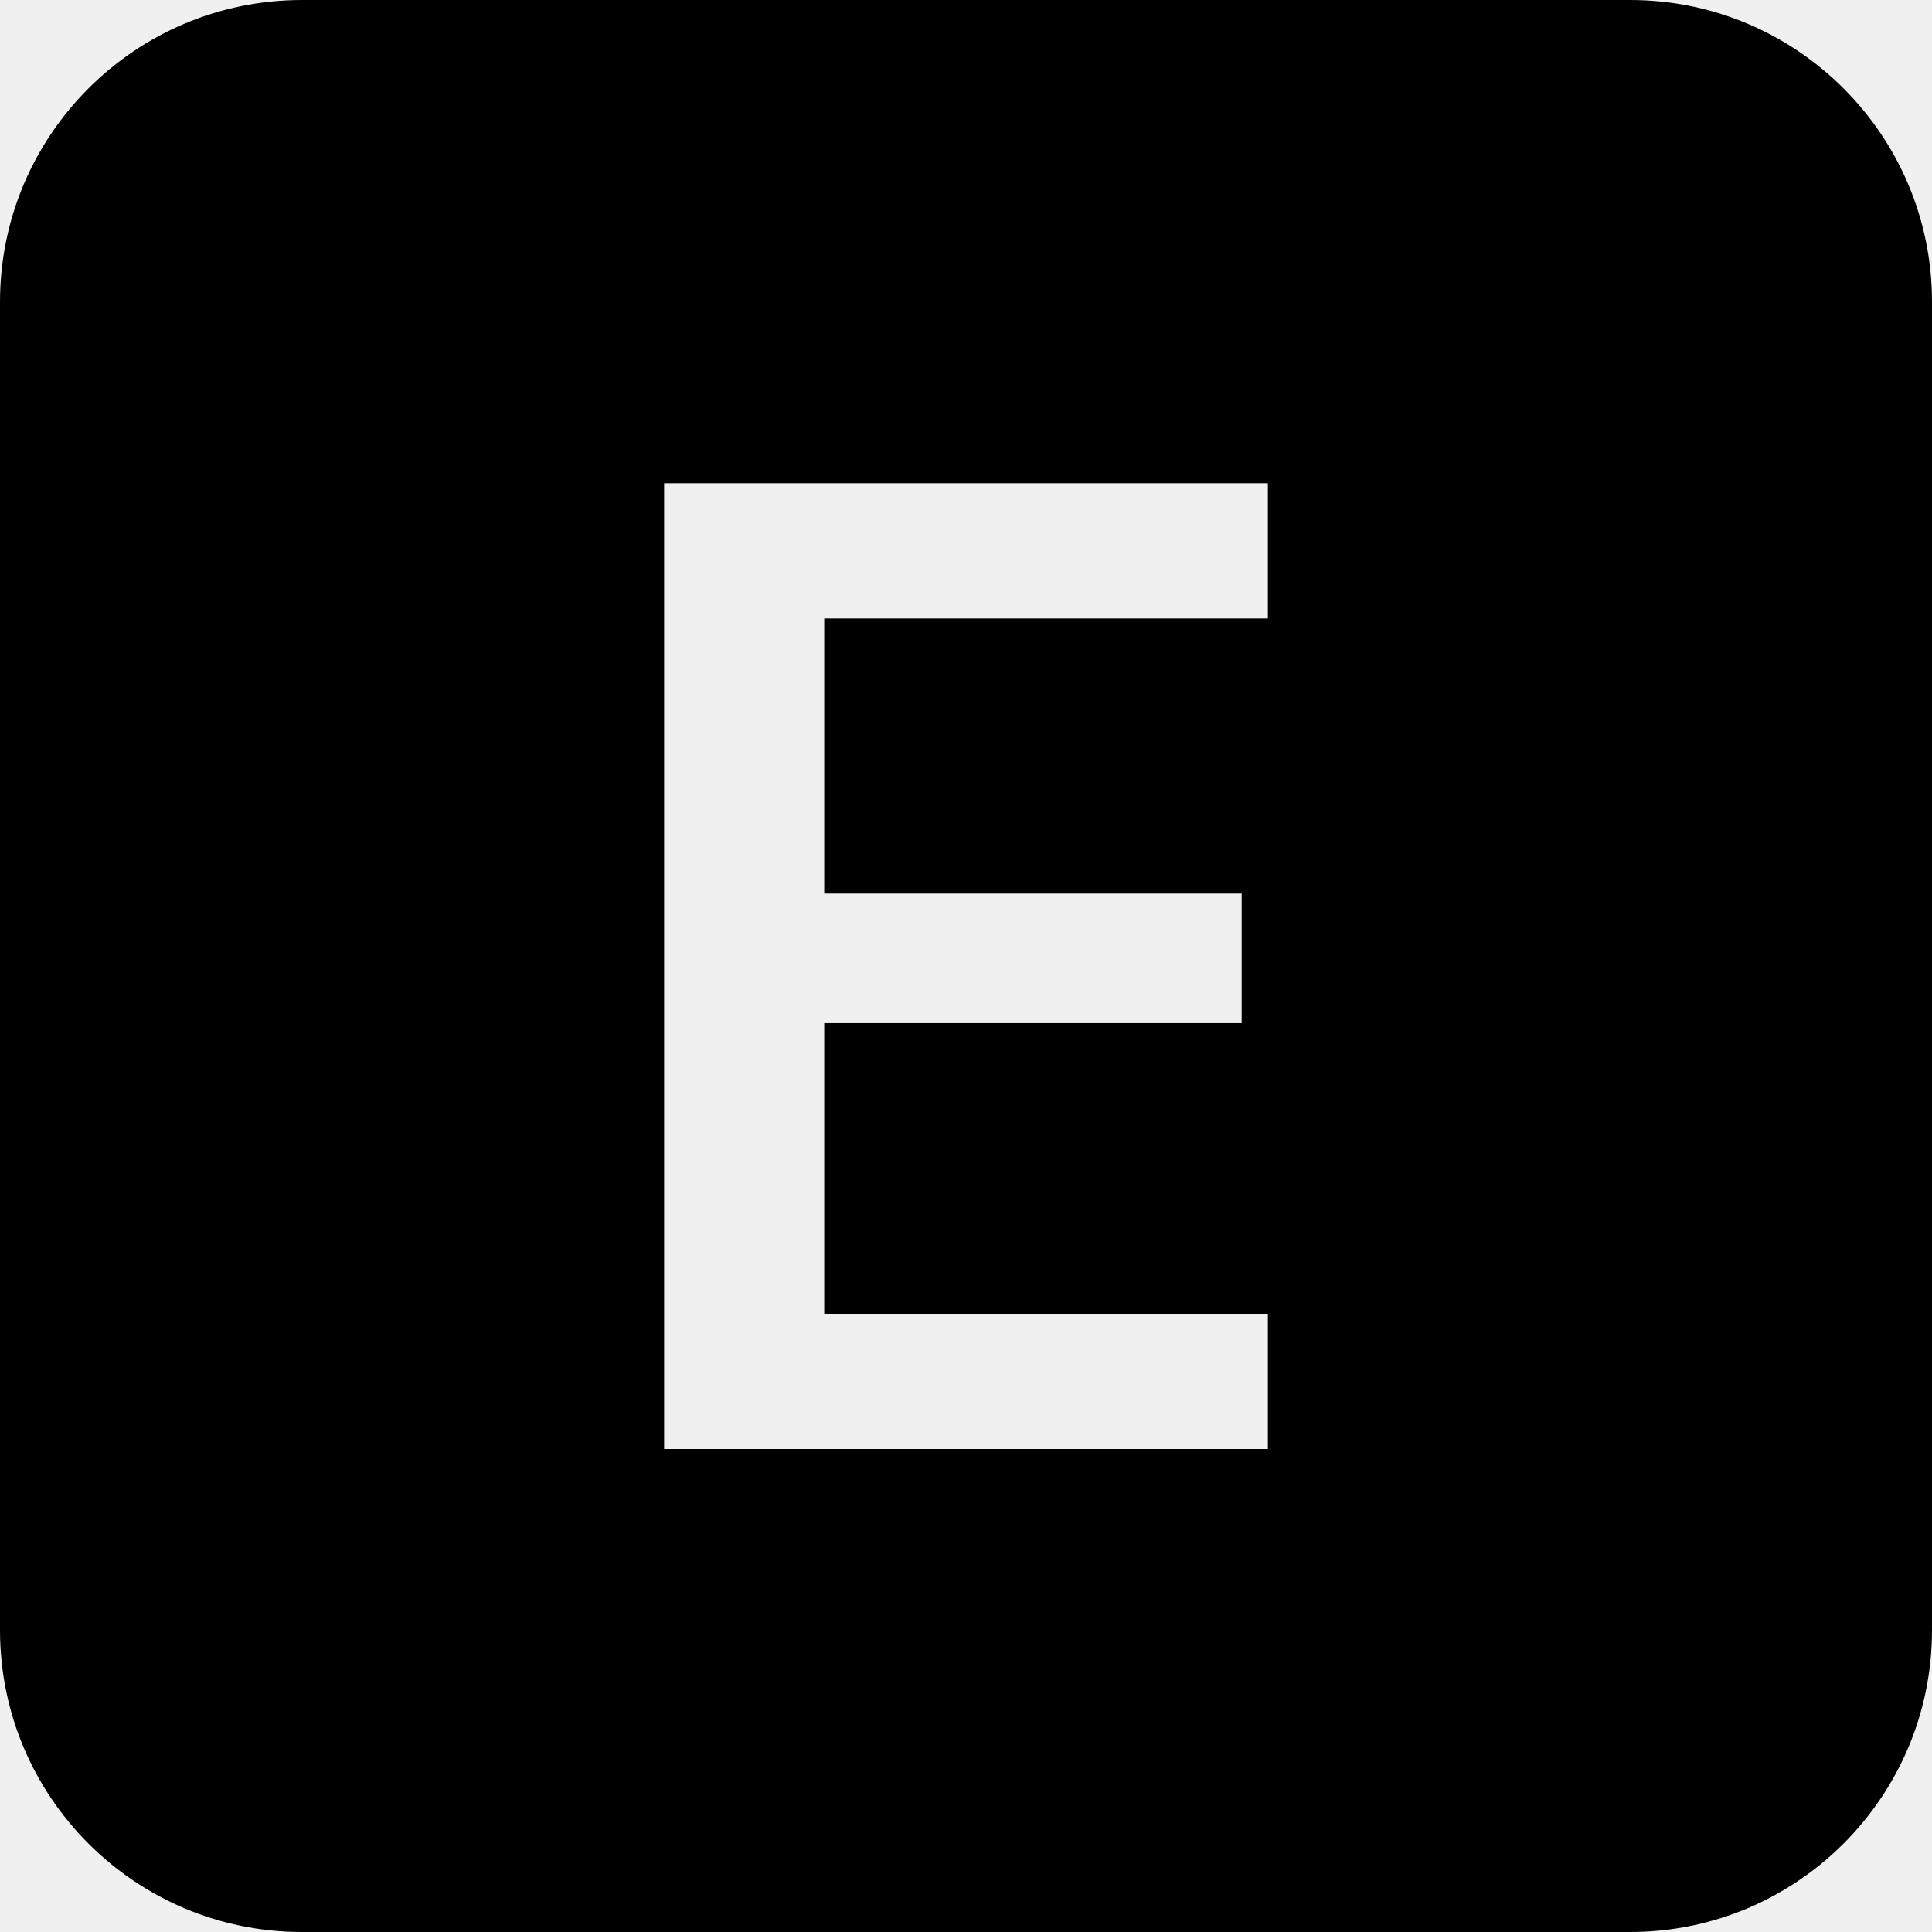
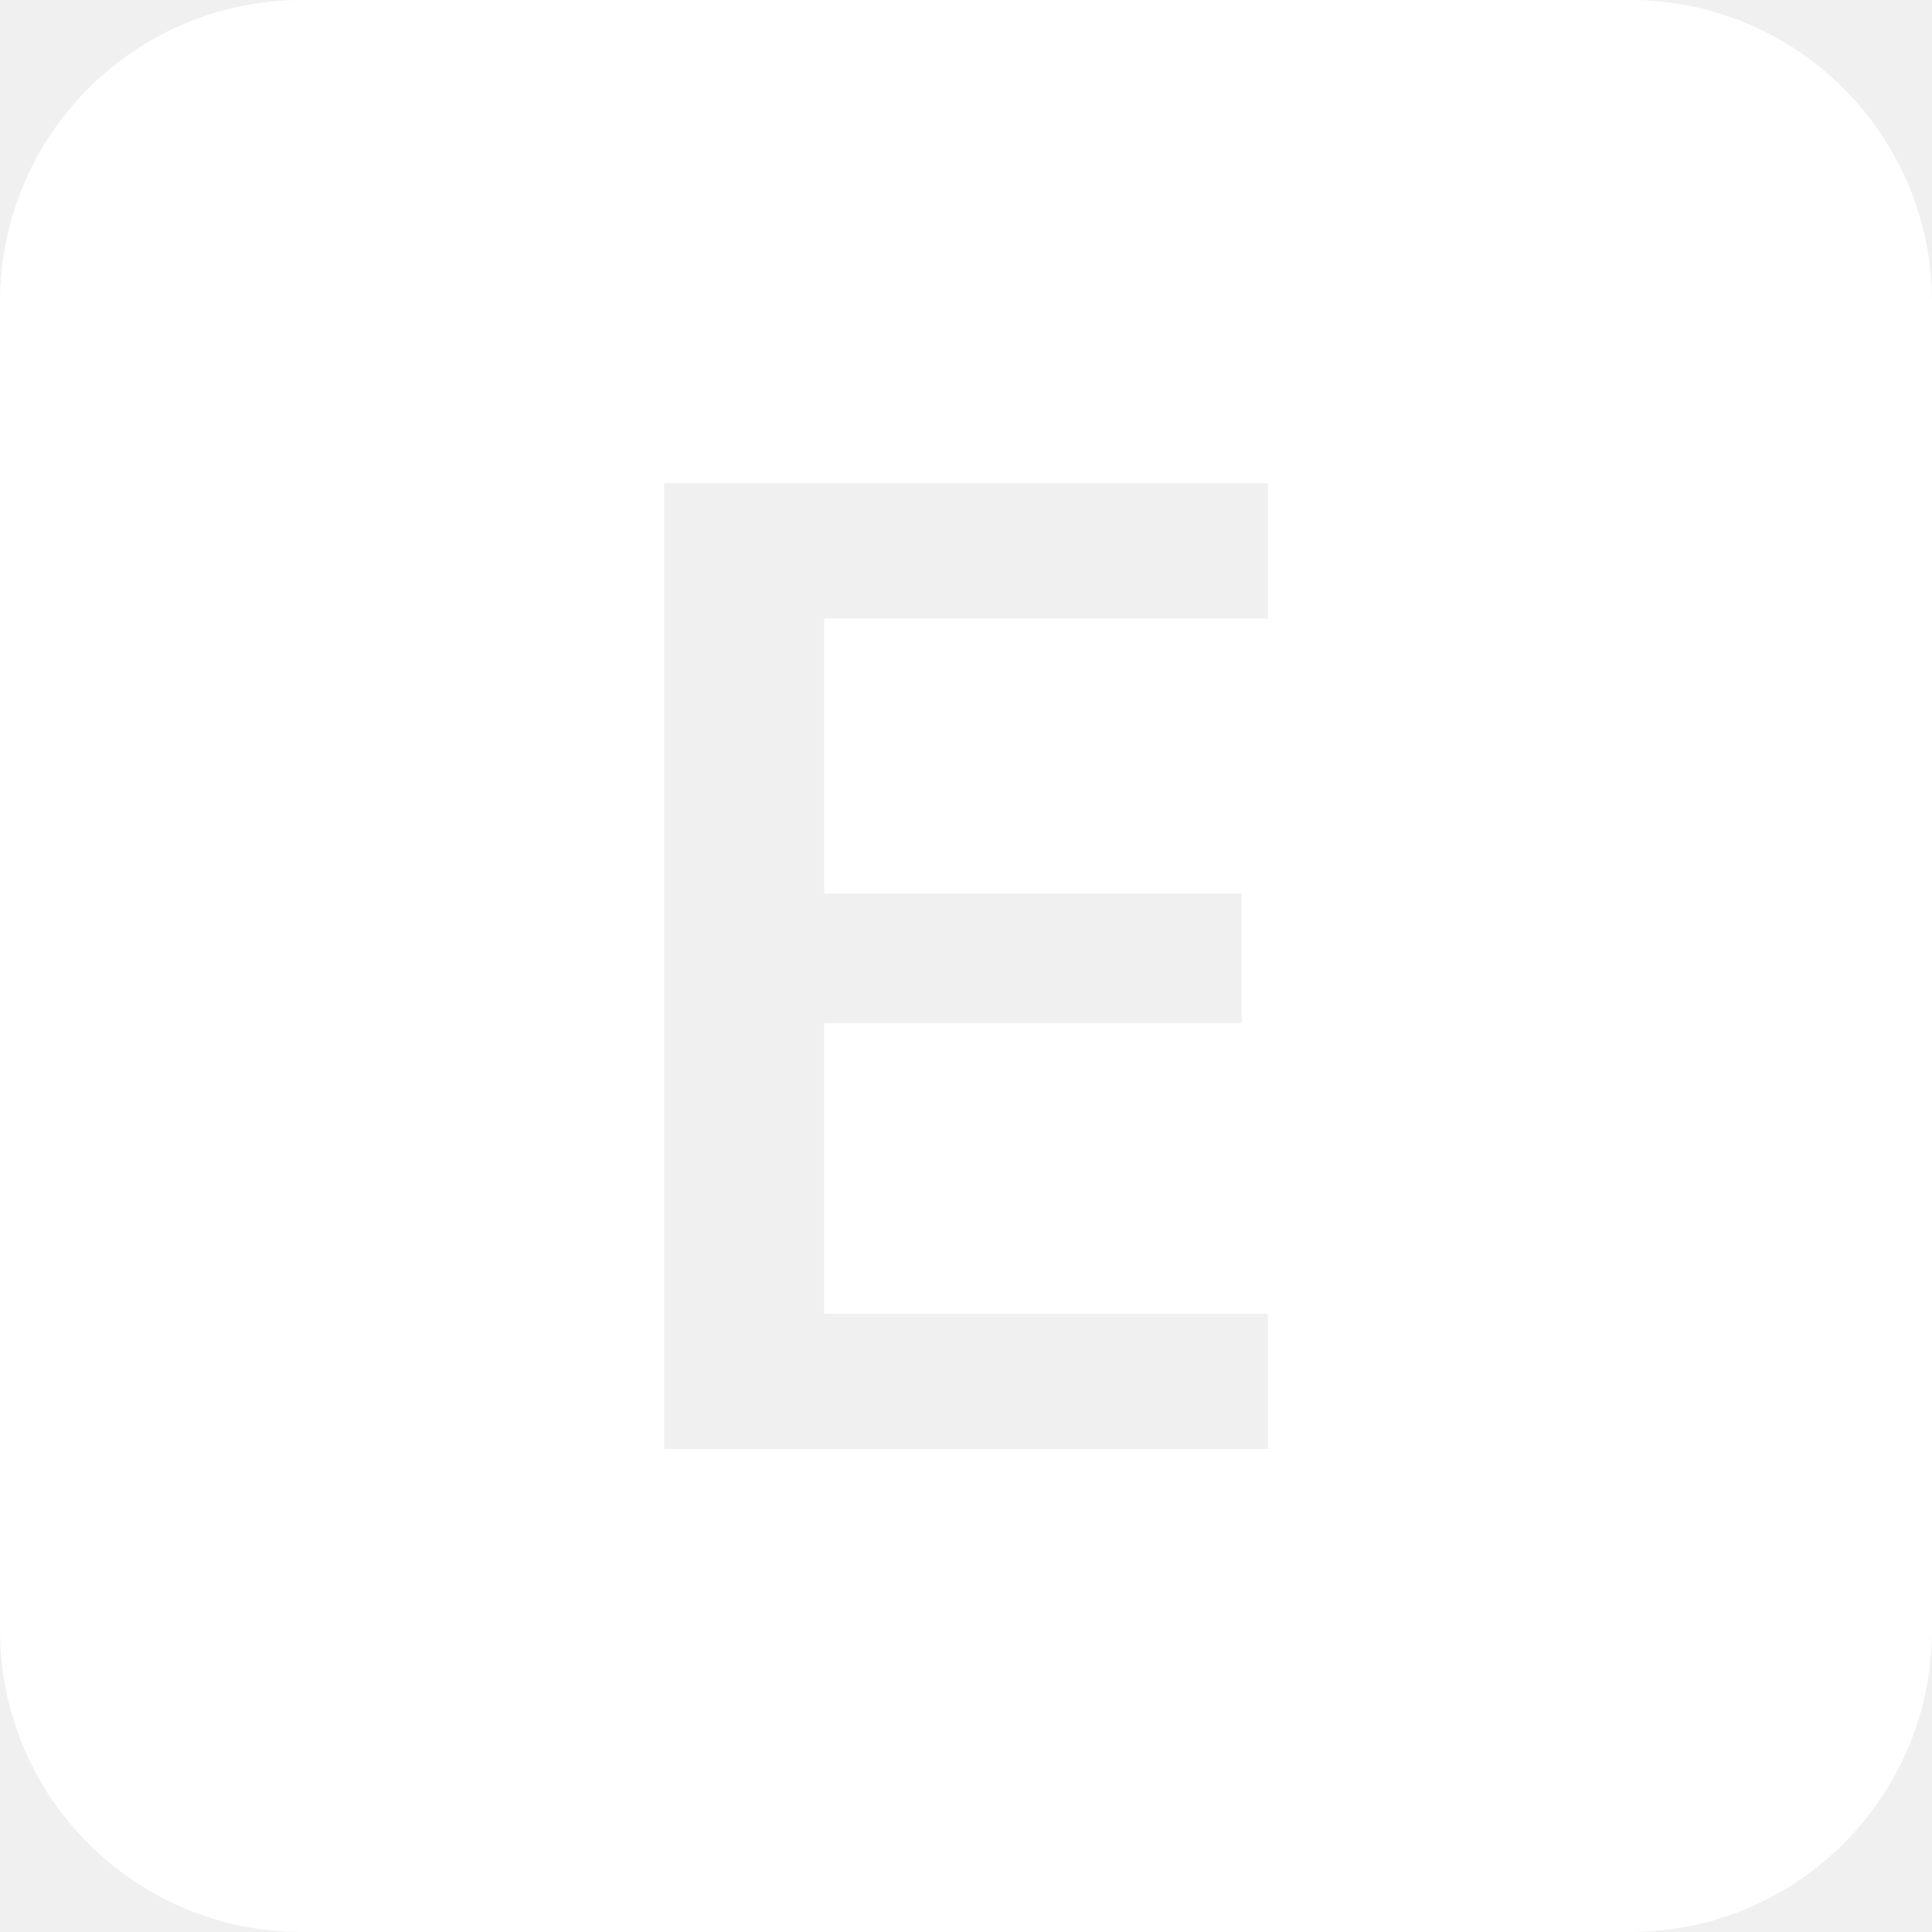
- <svg xmlns="http://www.w3.org/2000/svg" width="16" height="16" fill="currentColor" class="bi bi-explicit-fill" viewBox="0 0 16 16">
+ <svg xmlns="http://www.w3.org/2000/svg" width="16" height="16" fill="white" class="bi bi-explicit-fill" viewBox="0 0 16 16">
  <path d="M2.5 0A2.5 2.5 0 0 0 0 2.5v11A2.5 2.5 0 0 0 2.5 16h11a2.5 2.5 0 0 0 2.5-2.5v-11A2.5 2.5 0 0 0 13.5 0zm4.326 10.88H10.5V12h-5V4.002h5v1.12H6.826V7.4h3.457v1.073H6.826z" />
</svg>
